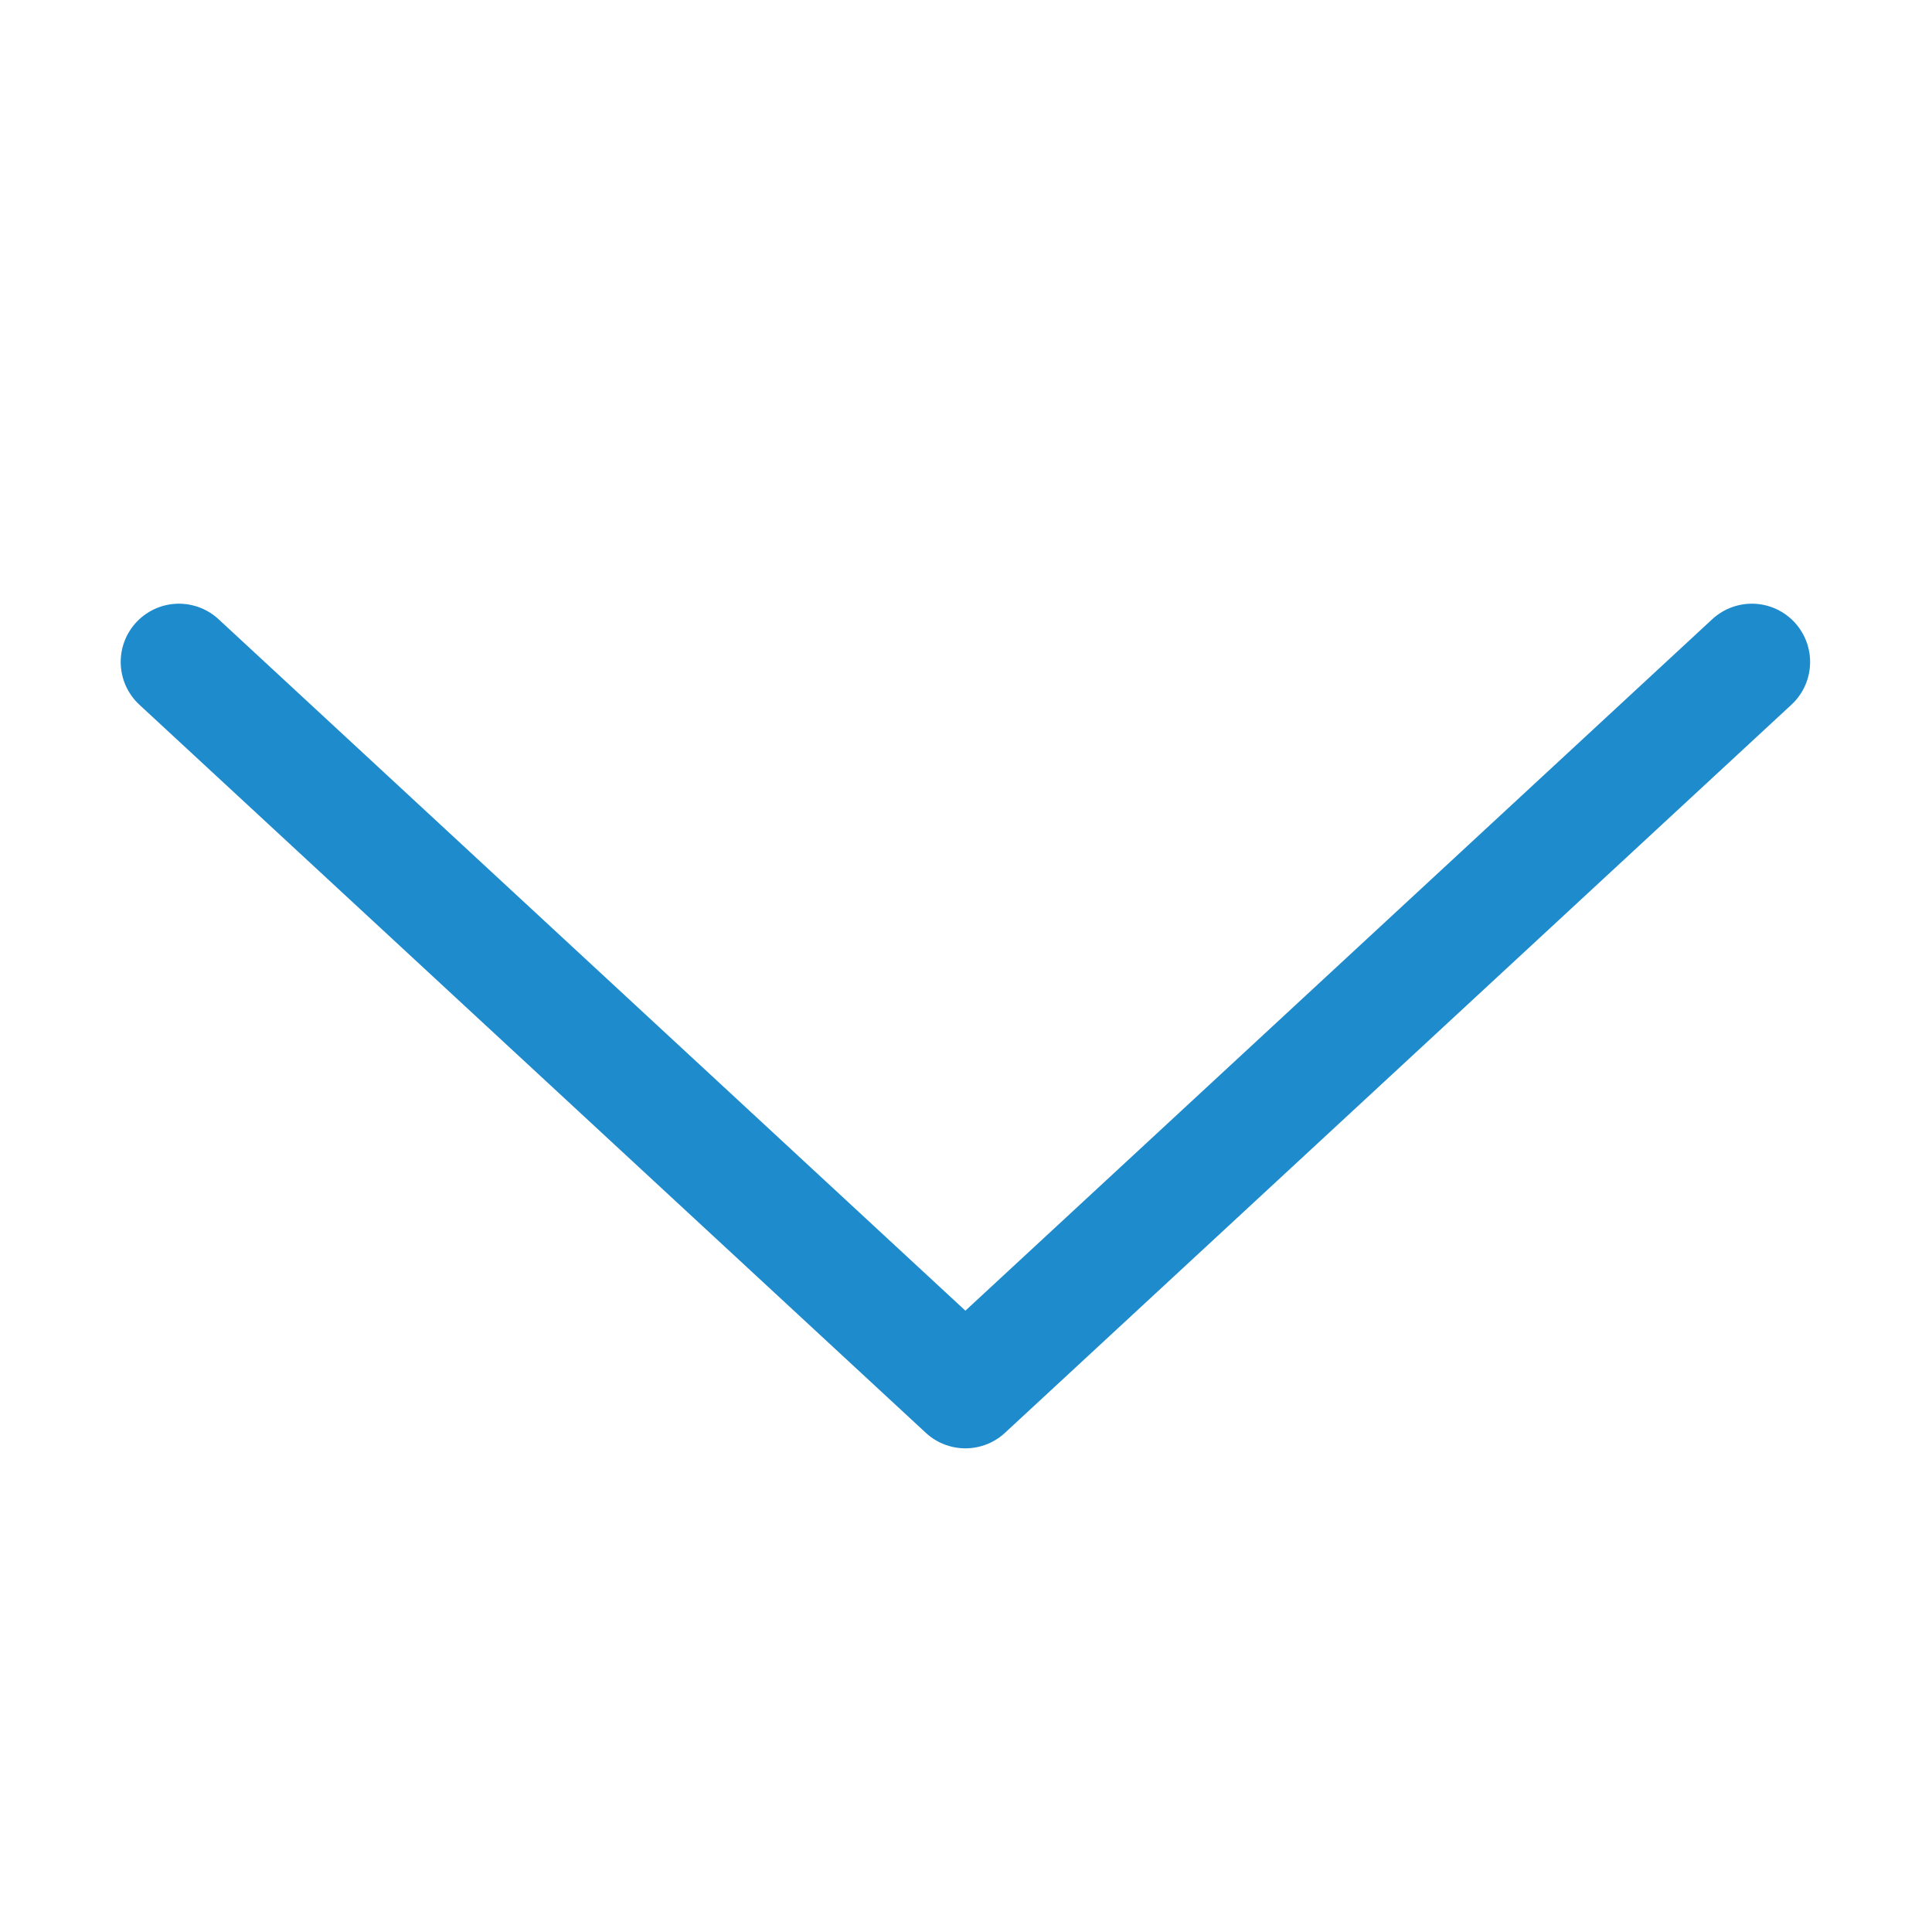
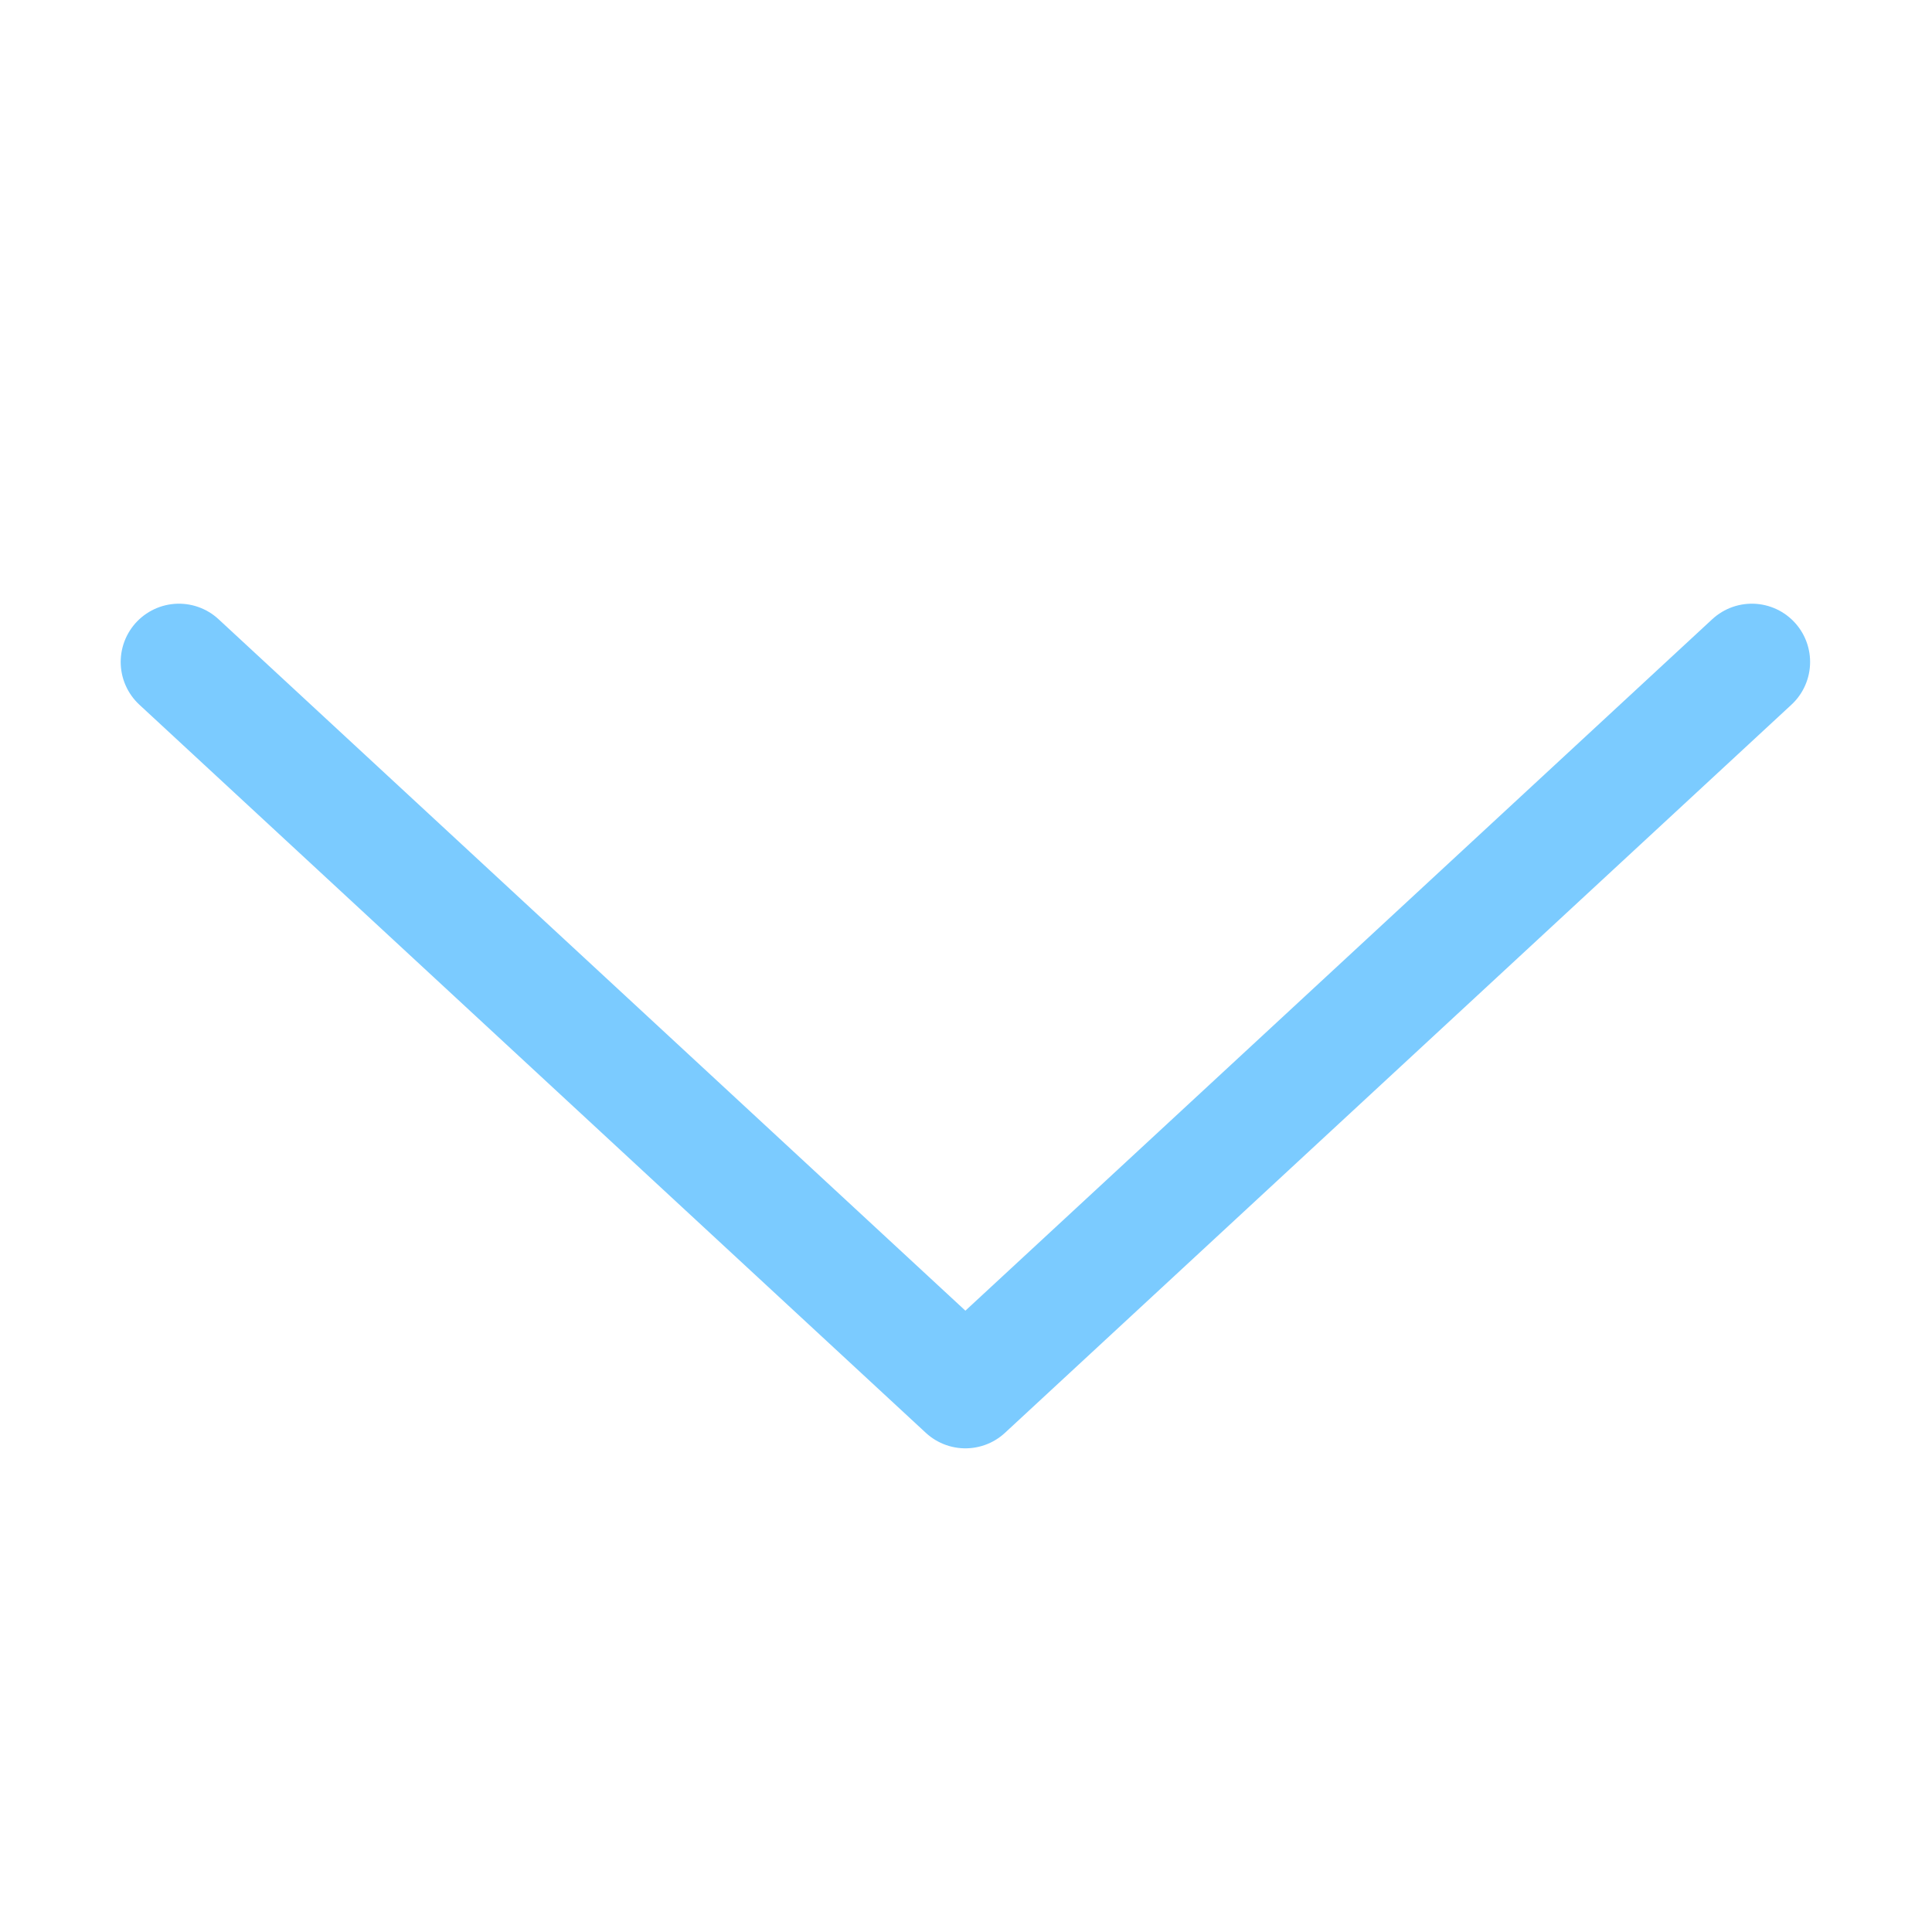
<svg xmlns="http://www.w3.org/2000/svg" version="1.1" viewBox="0 0 16 16">
-   <path d="m1.482 5.482 6.513 6.03 6.513-6.03" fill="none" stroke="#1e8bcd" stroke-linecap="round" stroke-linejoin="round" stroke-width=".965" />
+   <path d="m1.482 5.482 6.513 6.03 6.513-6.03" fill="none" stroke="#7bcbff" stroke-linecap="round" stroke-linejoin="round" stroke-width=".965" />
</svg>
